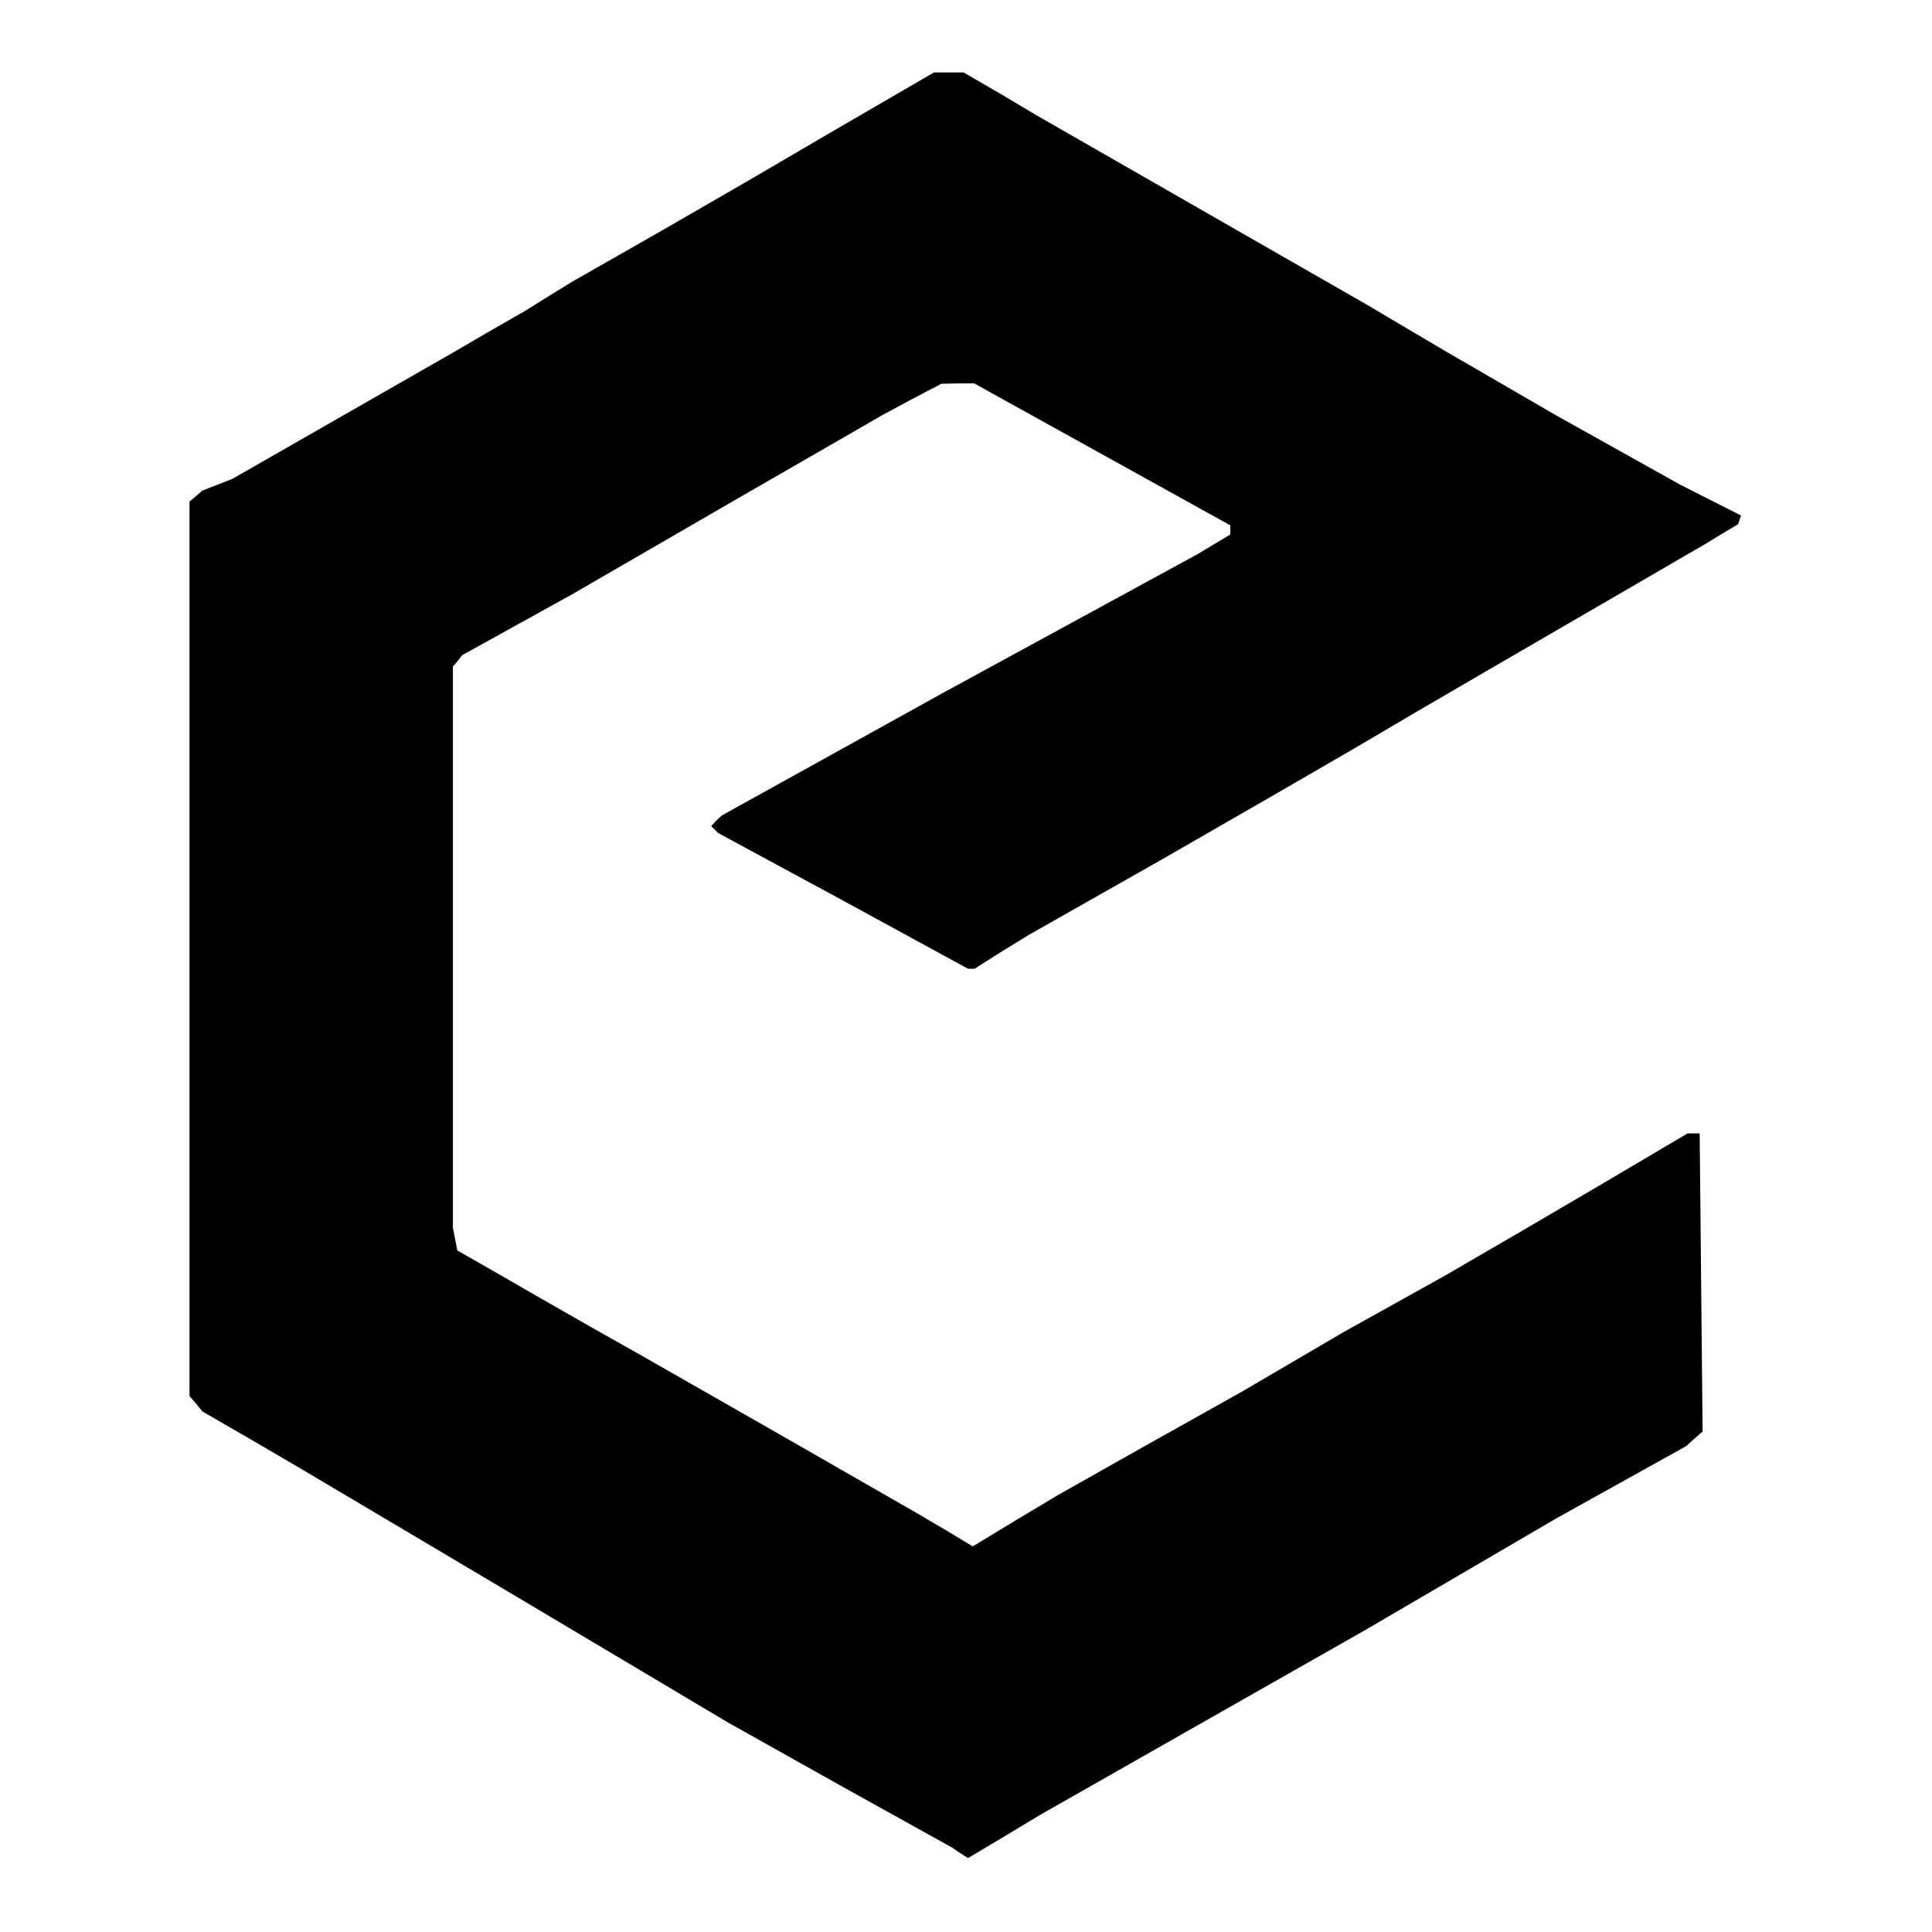
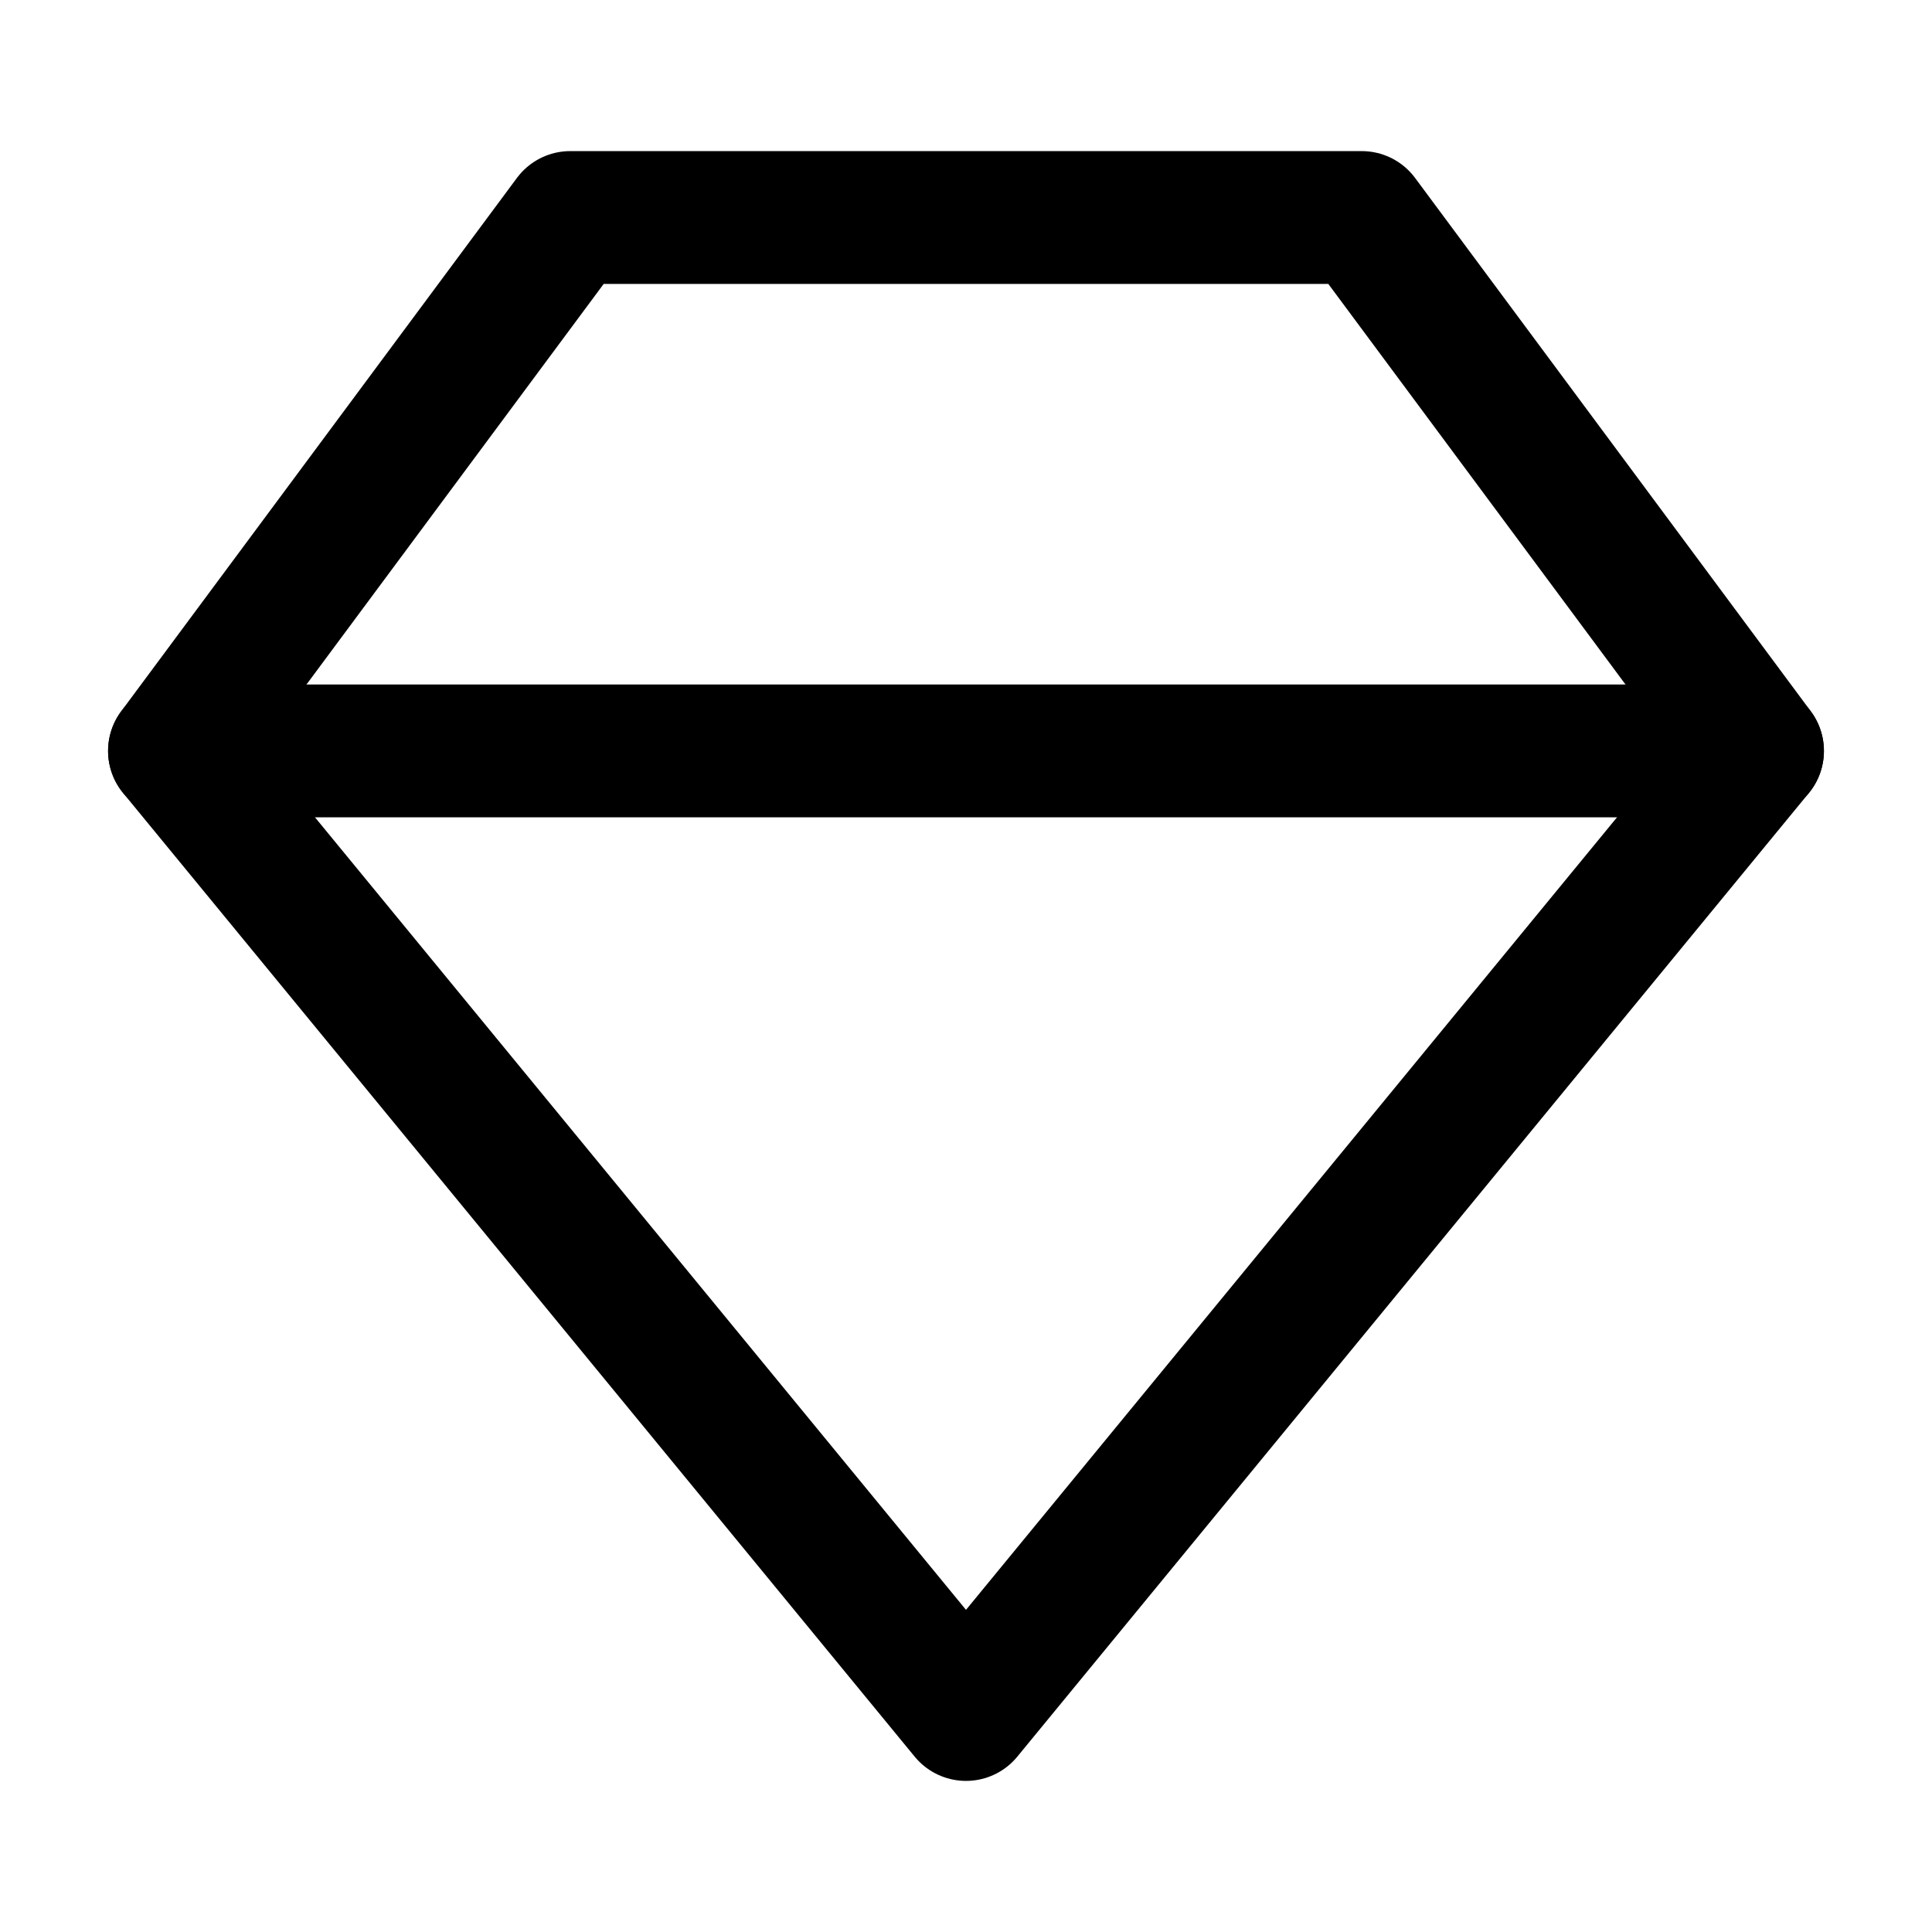
<svg xmlns="http://www.w3.org/2000/svg" viewBox="0 0 24 24" role="img">
-   <g transform="translate(-0.1091,-0.1091) scale(1.009091)" fill="#000" stroke="none">
-     <g transform="translate(2.4411,1) scale(0.0450358) translate(-46.0,-11.0) translate(0,512) scale(0.1,-0.1)" fill-rule="evenodd">
-       <path d="M2235 4859 l-260 -152 -234 -135 -235 -134 -65 -40 -64 -40 -96 -55 -96 -56 -304 -174 -304 -174 -41 -16 -41 -16 -17 -15 -18 -15 0 -1222 0 -1223 18 -21 17 -21 135 -78 135 -79 140 -83 140 -83 155 -92 155 -92 289 -172 289 -172 305 -171 306 -170 22 -15 22 -14 99 59 98 59 225 128 225 128 220 125 220 125 260 152 260 152 178 99 178 99 22 20 23 20 -4 408 -4 407 -16 0 -17 0 -115 -68 -115 -68 -215 -126 -215 -125 -140 -78 -140 -78 -140 -82 -140 -82 -250 -140 -250 -141 -117 -70 -117 -71 -73 44 -73 43 -380 218 -380 217 -140 79 -140 80 -111 64 -112 64 -6 31 -6 31 0 767 0 767 13 15 12 16 150 83 150 83 425 246 425 245 80 43 80 42 45 1 45 0 350 -194 350 -194 0 -13 0 -12 -45 -27 -45 -27 -345 -188 -345 -188 -305 -169 -305 -169 -15 -14 -14 -15 9 -9 10 -10 342 -185 341 -186 9 0 9 0 74 47 75 46 180 102 180 102 165 95 165 95 95 55 95 55 175 103 175 102 310 180 310 180 44 27 44 26 4 12 4 12 -83 42 -83 42 -170 95 -170 95 -150 87 -150 87 -110 65 -110 65 -450 258 -450 258 -99 59 -100 58 -41 0 -40 0 -260 -151z" />
-     </g>
+   <g transform="translate(-0.8247,-1.0384) scale(1.068723)" fill="none" stroke="#000" stroke-width="1.544" stroke-linecap="round" stroke-linejoin="round">
+     <path d="M7.4 3.5h9.2l4.6 6.2L12 20.9 2.8 9.7z" />
+     <path d="M2.8 9.7h18.4" />
  </g>
</svg>
